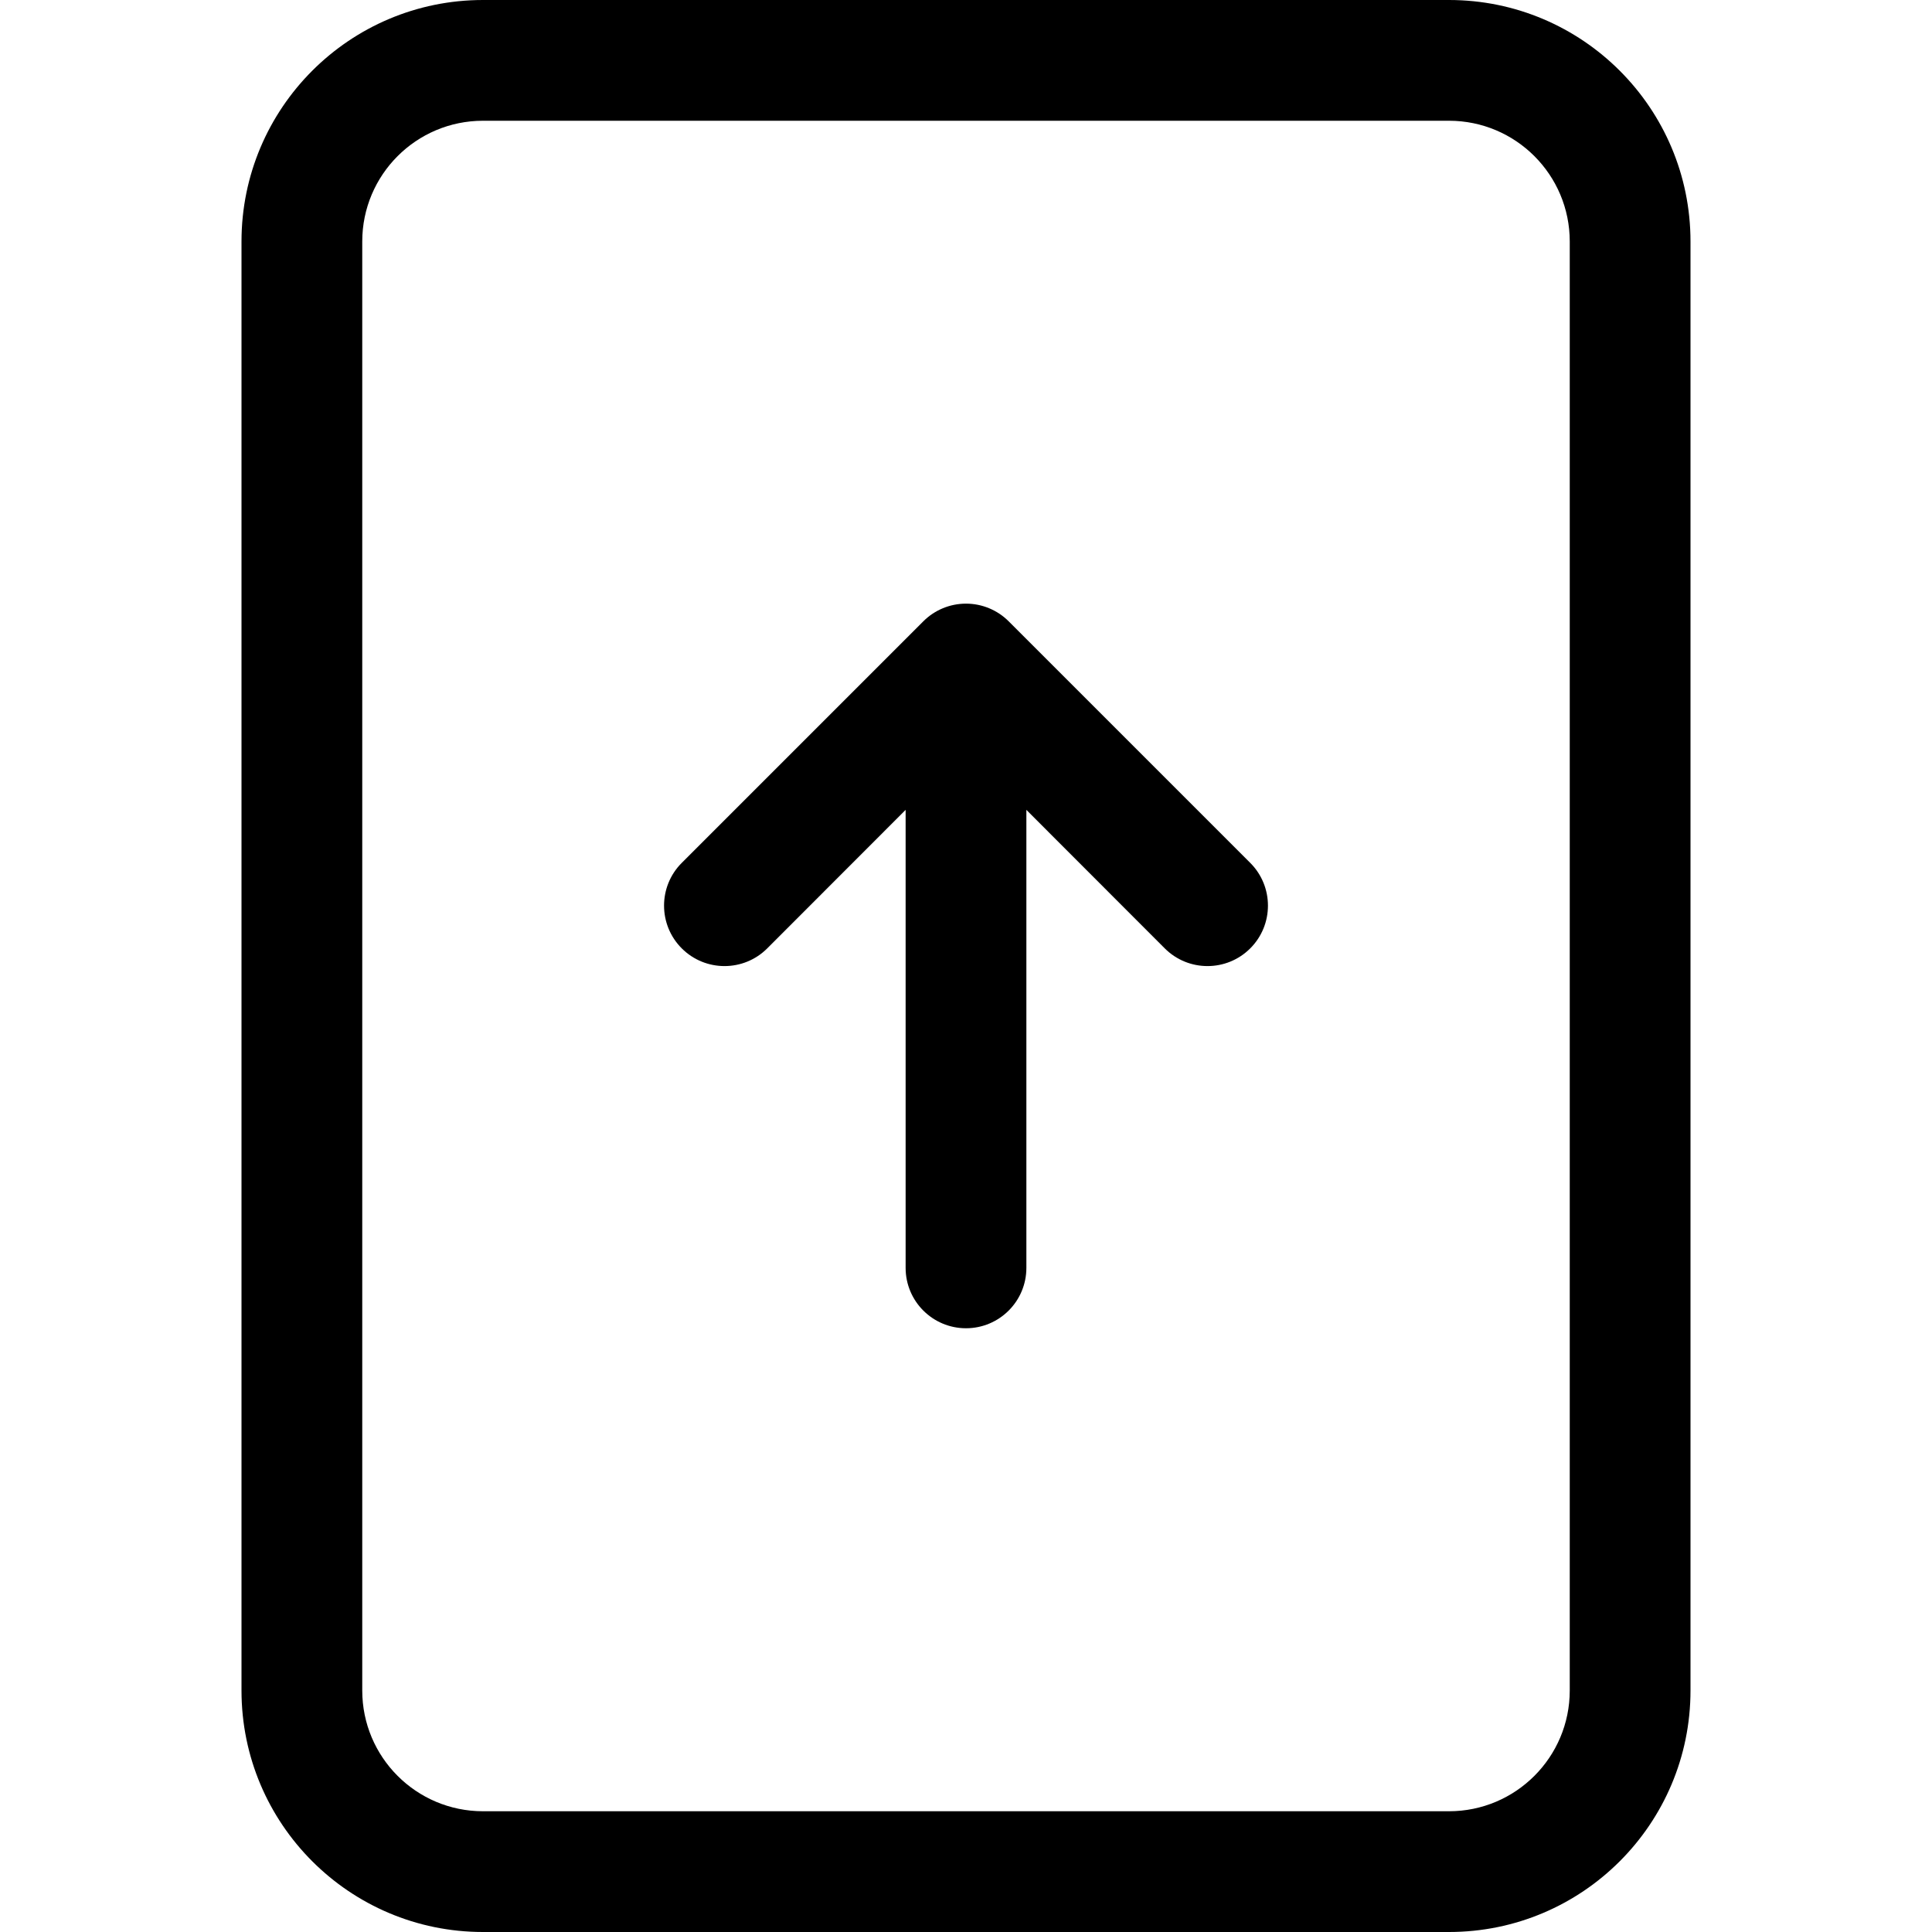
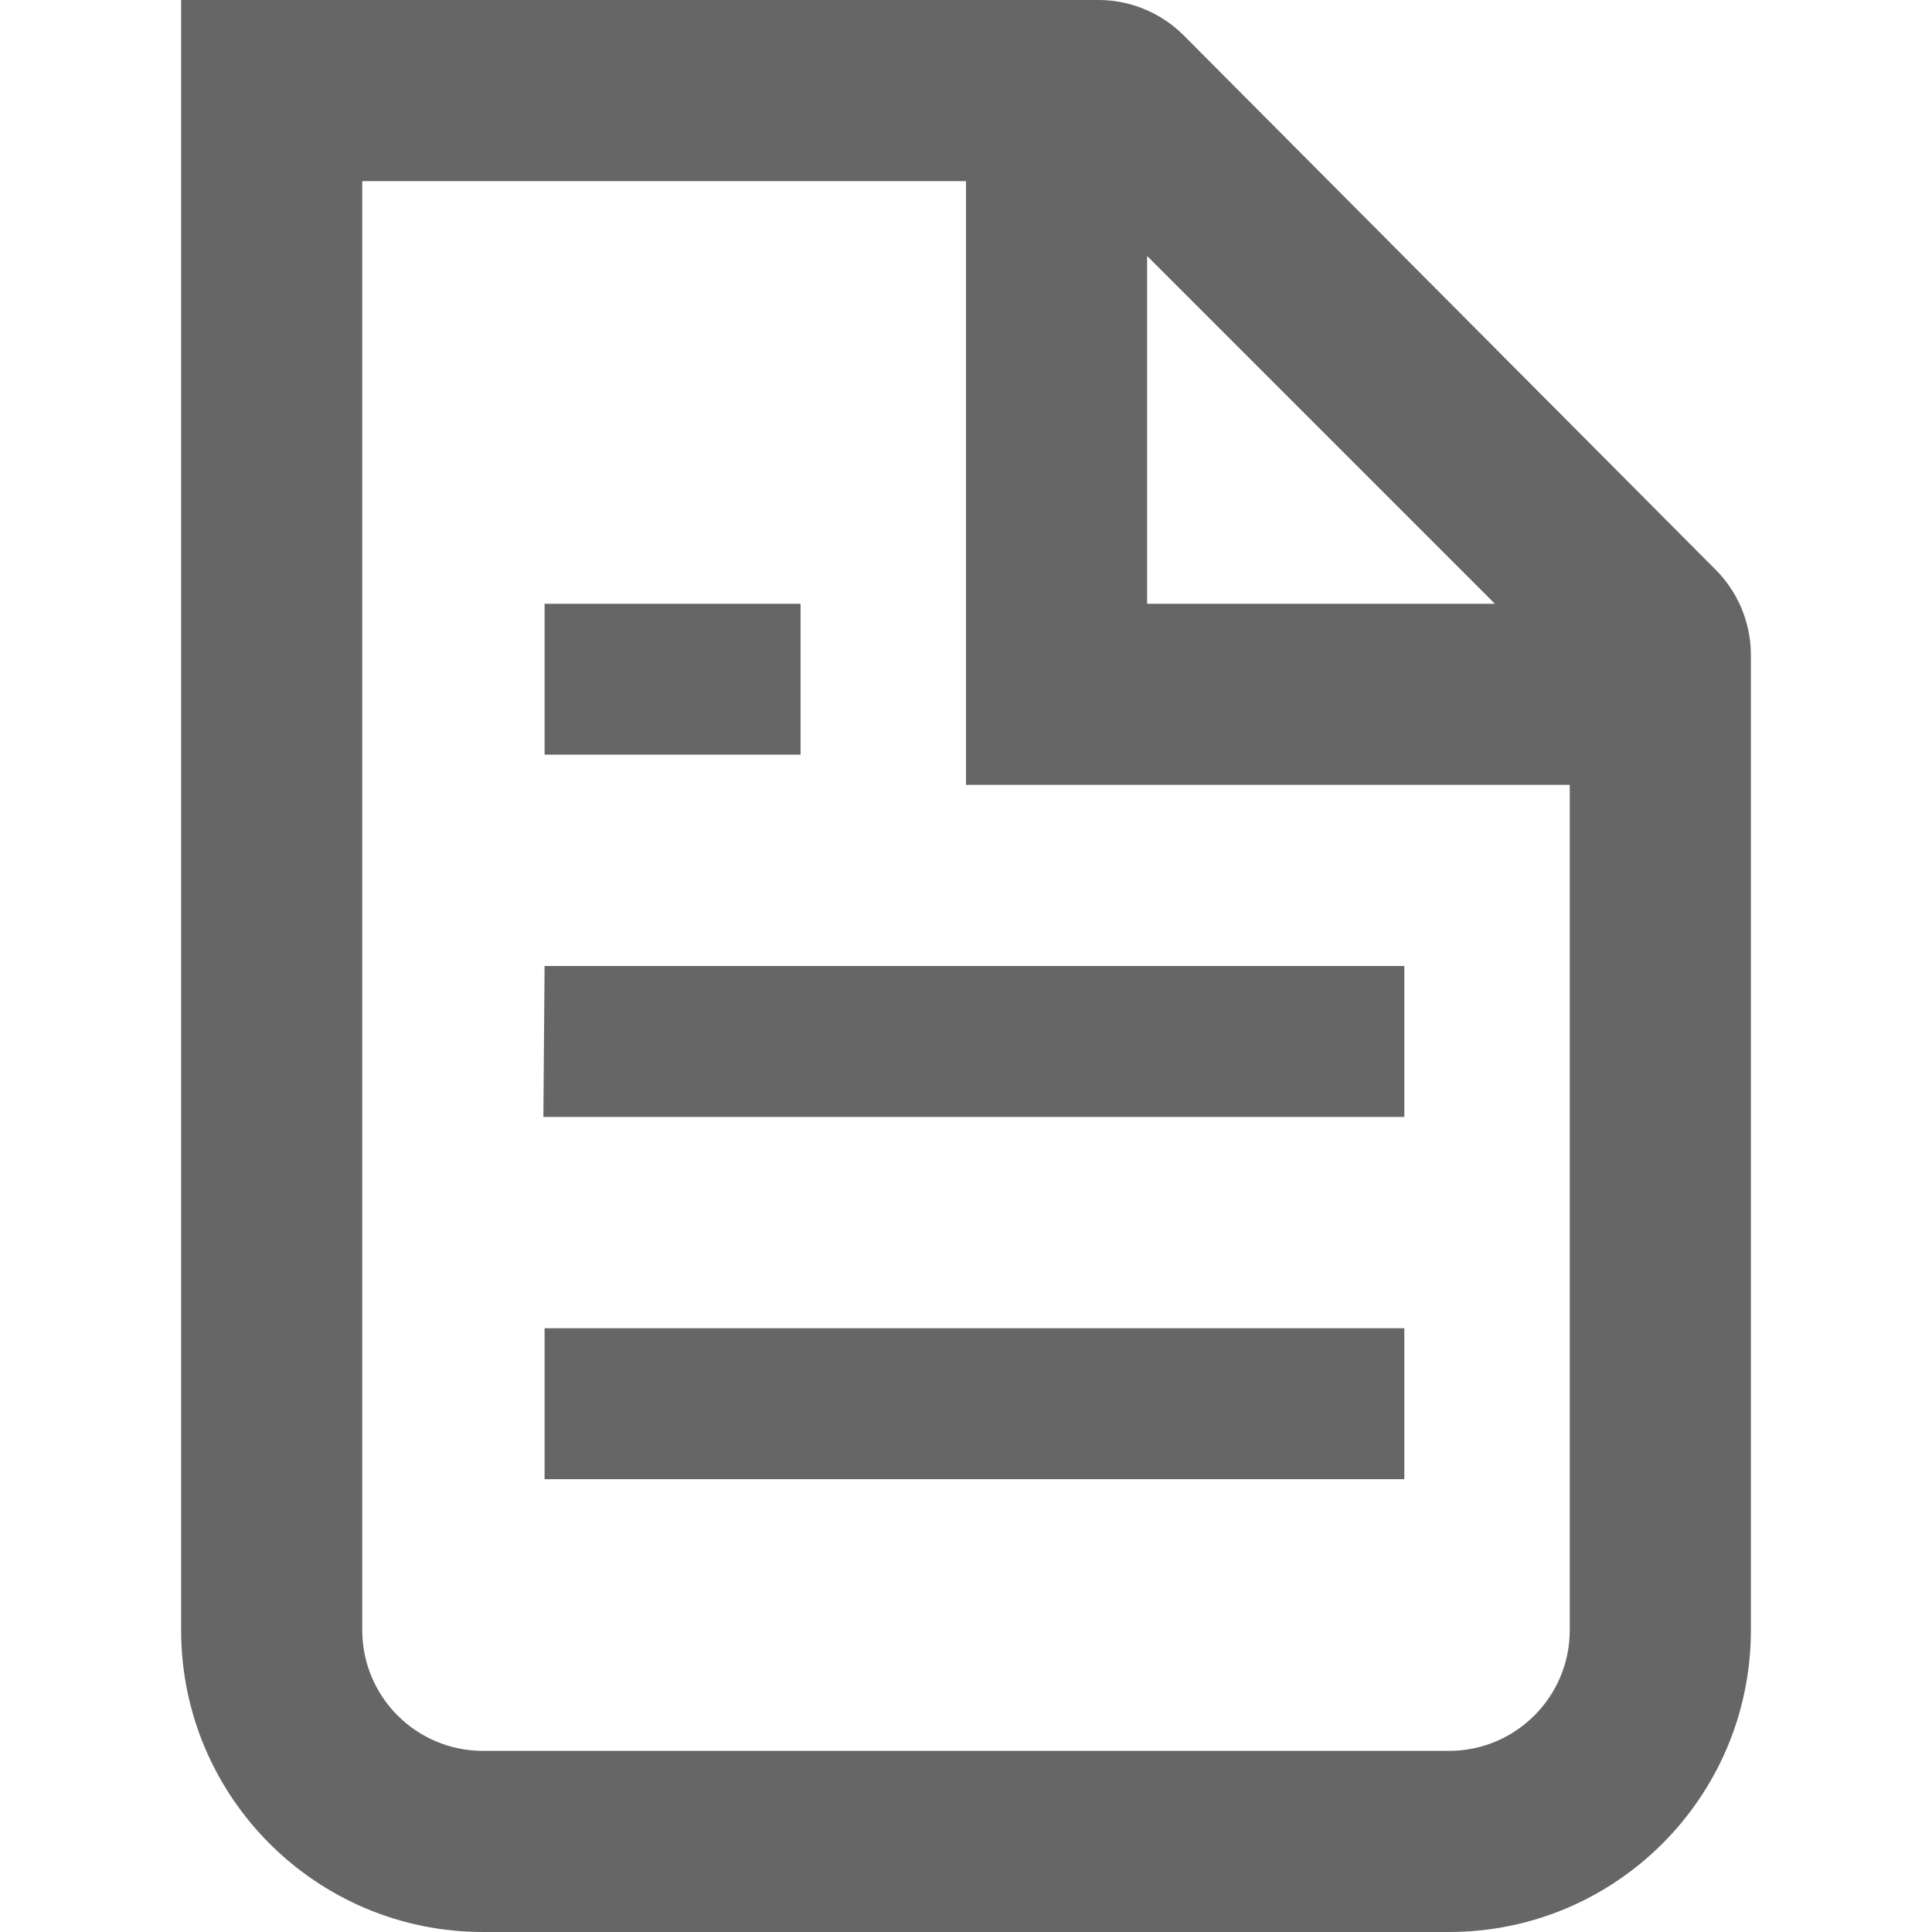
- <svg xmlns="http://www.w3.org/2000/svg" width="16" height="16" fill="currentColor" class="bi bi-file-arrow-up" viewBox="0 0 16 16">
-   <path d="M8 11a.5.5 0 0 0 .5-.5V6.707l1.146 1.147a.5.5 0 0 0 .708-.708l-2-2a.5.5 0 0 0-.708 0l-2 2a.5.5 0 1 0 .708.708L7.5 6.707V10.5a.5.5 0 0 0 .5.5" />
-   <path d="M4 0a2 2 0 0 0-2 2v12a2 2 0 0 0 2 2h8a2 2 0 0 0 2-2V2a2 2 0 0 0-2-2zm0 1h8a1 1 0 0 1 1 1v12a1 1 0 0 1-1 1H4a1 1 0 0 1-1-1V2a1 1 0 0 1 1-1" />
+ <svg xmlns="http://www.w3.org/2000/svg" fill="none" viewBox="0 0 16 16">
+   <path d="M14.5 13.5V5.41a1 1 0 0 0-.3-.7L9.8.29A1 1 0 0 0 9.08 0H1.5v13.5A2.5 2.5 0 0 0 4 16h8a2.5 2.5 0 0 0 2.5-2.5m-1.5 0v-7H8v-5H3v12a1 1 0 0 0 1 1h8a1 1 0 0 0 1-1M9.5 5V2.12L12.38 5zM5.13 5h-.62v1.25h2.12V5zm-.62 3h7.12v1.25H4.5zm.62 3h-.62v1.25h7.12V11z" clip-rule="evenodd" fill="#666" fill-rule="evenodd" />
</svg>
